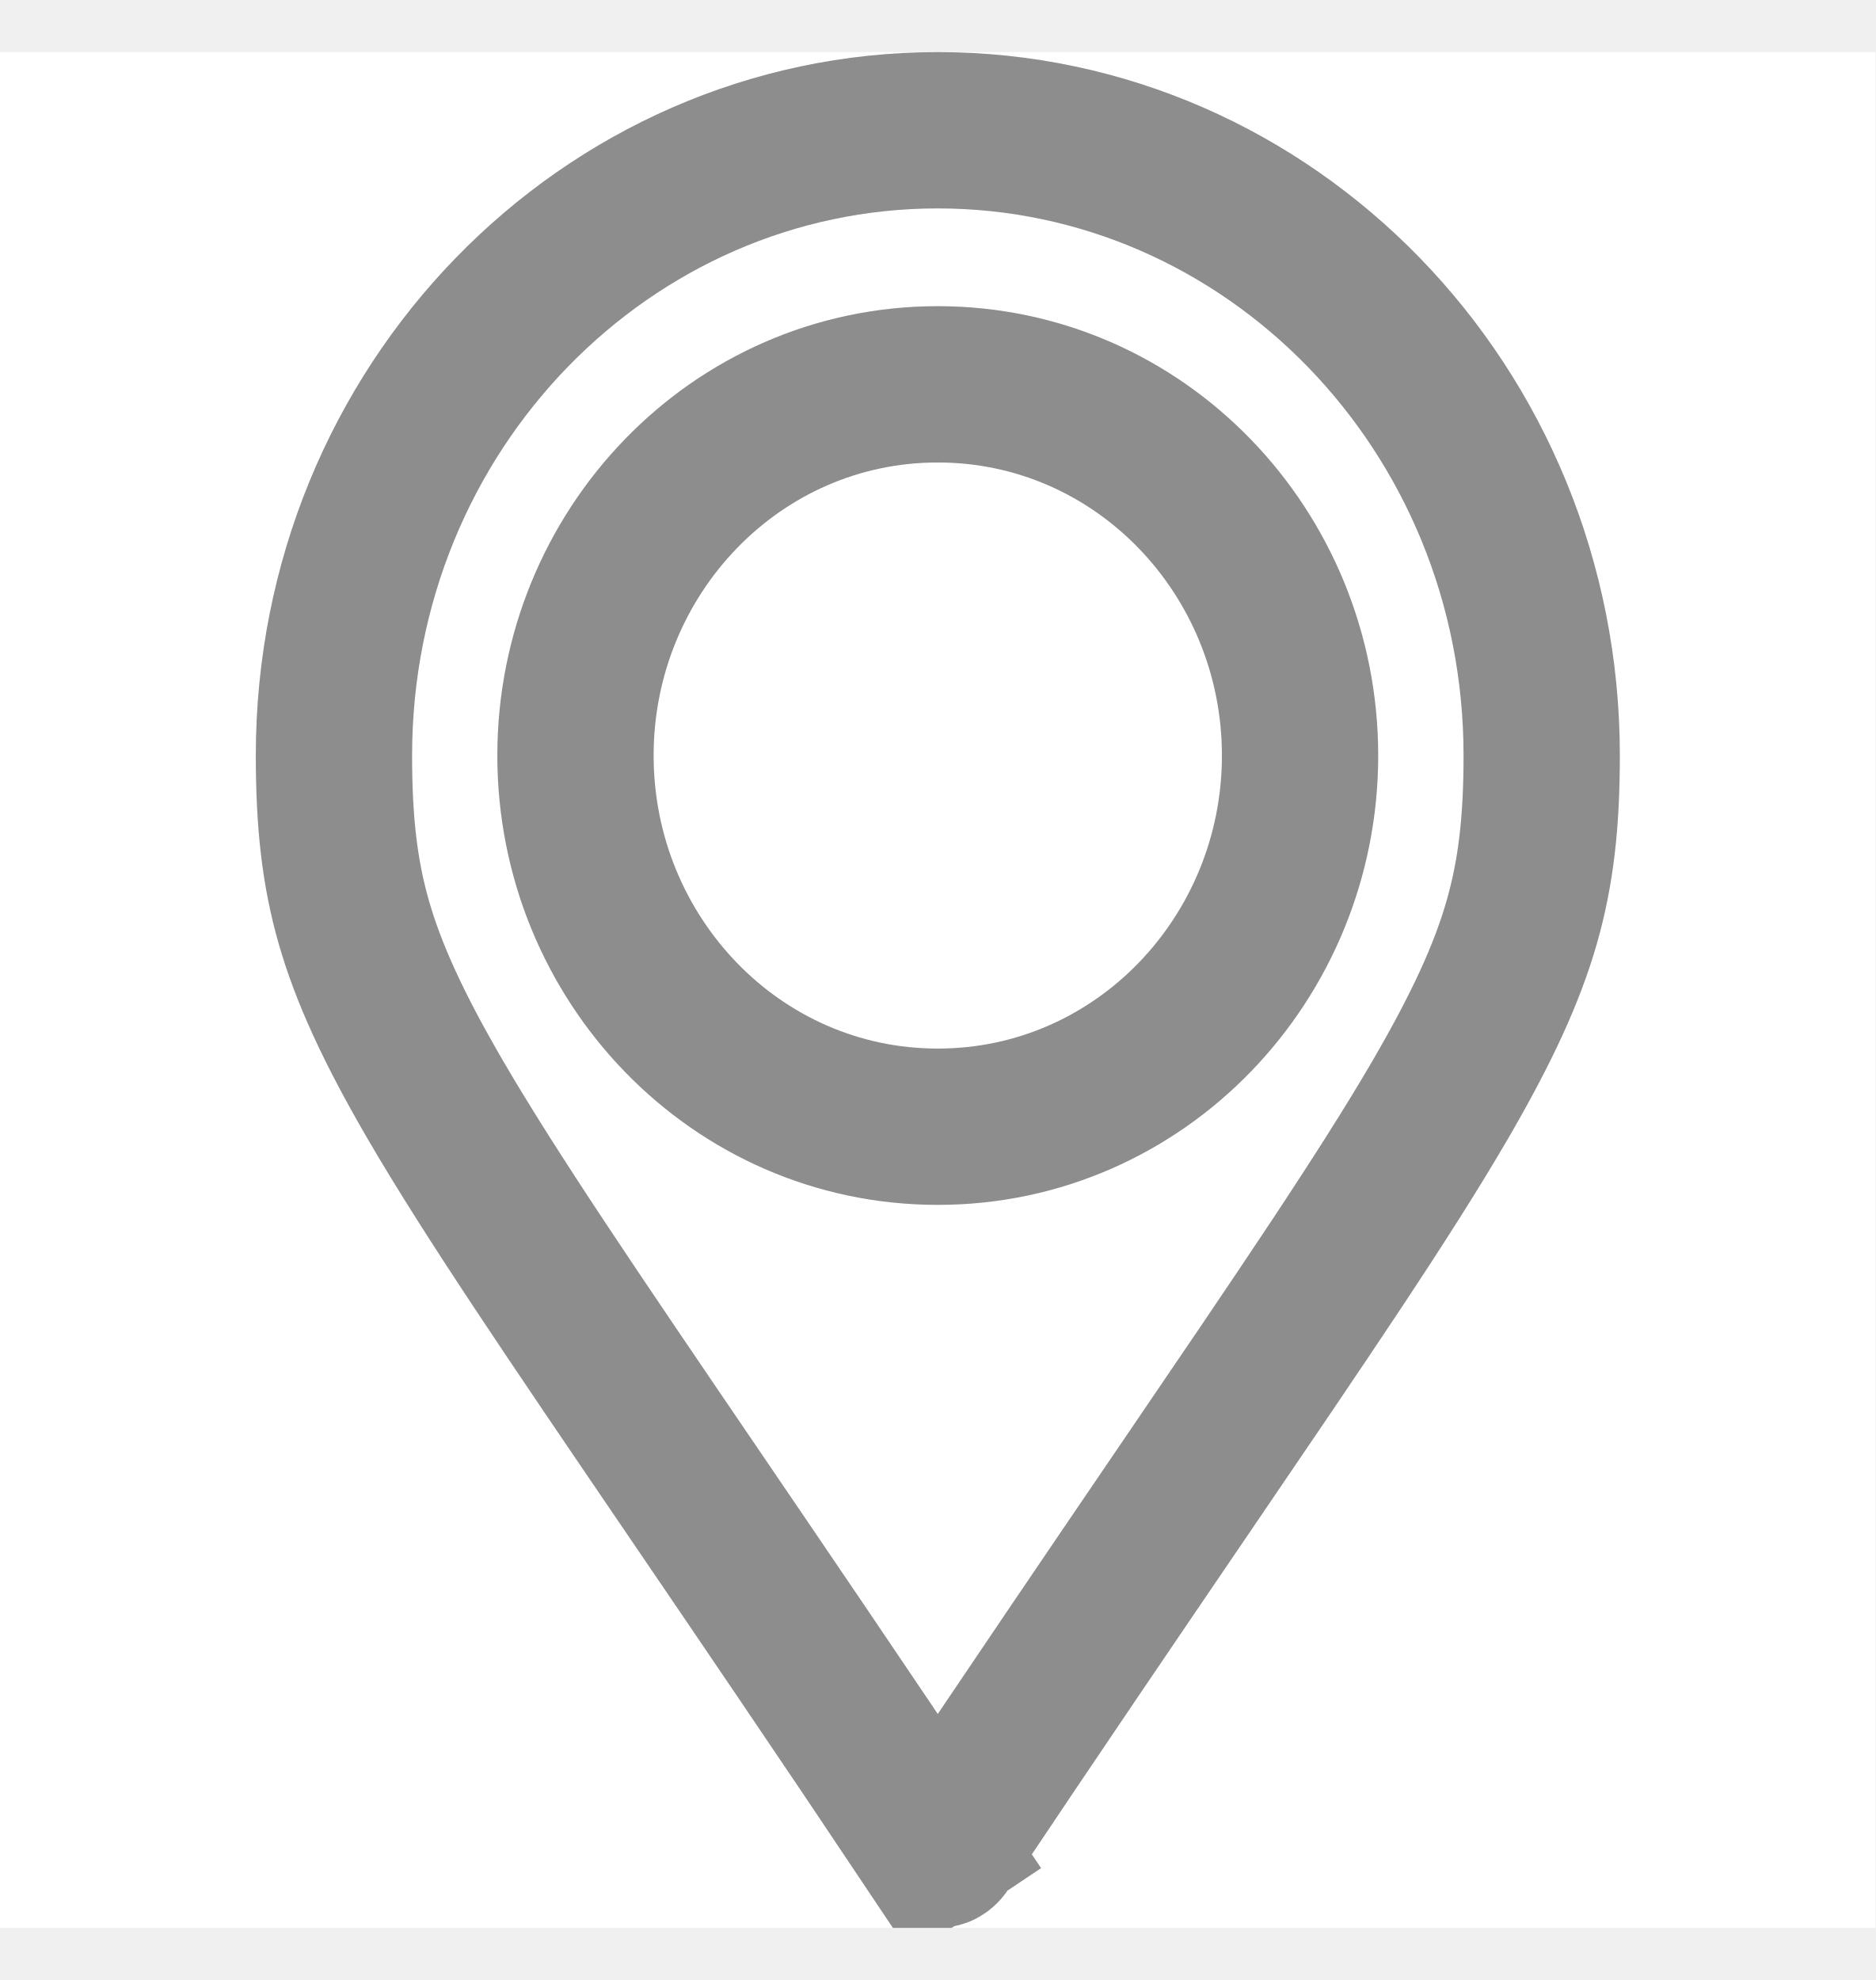
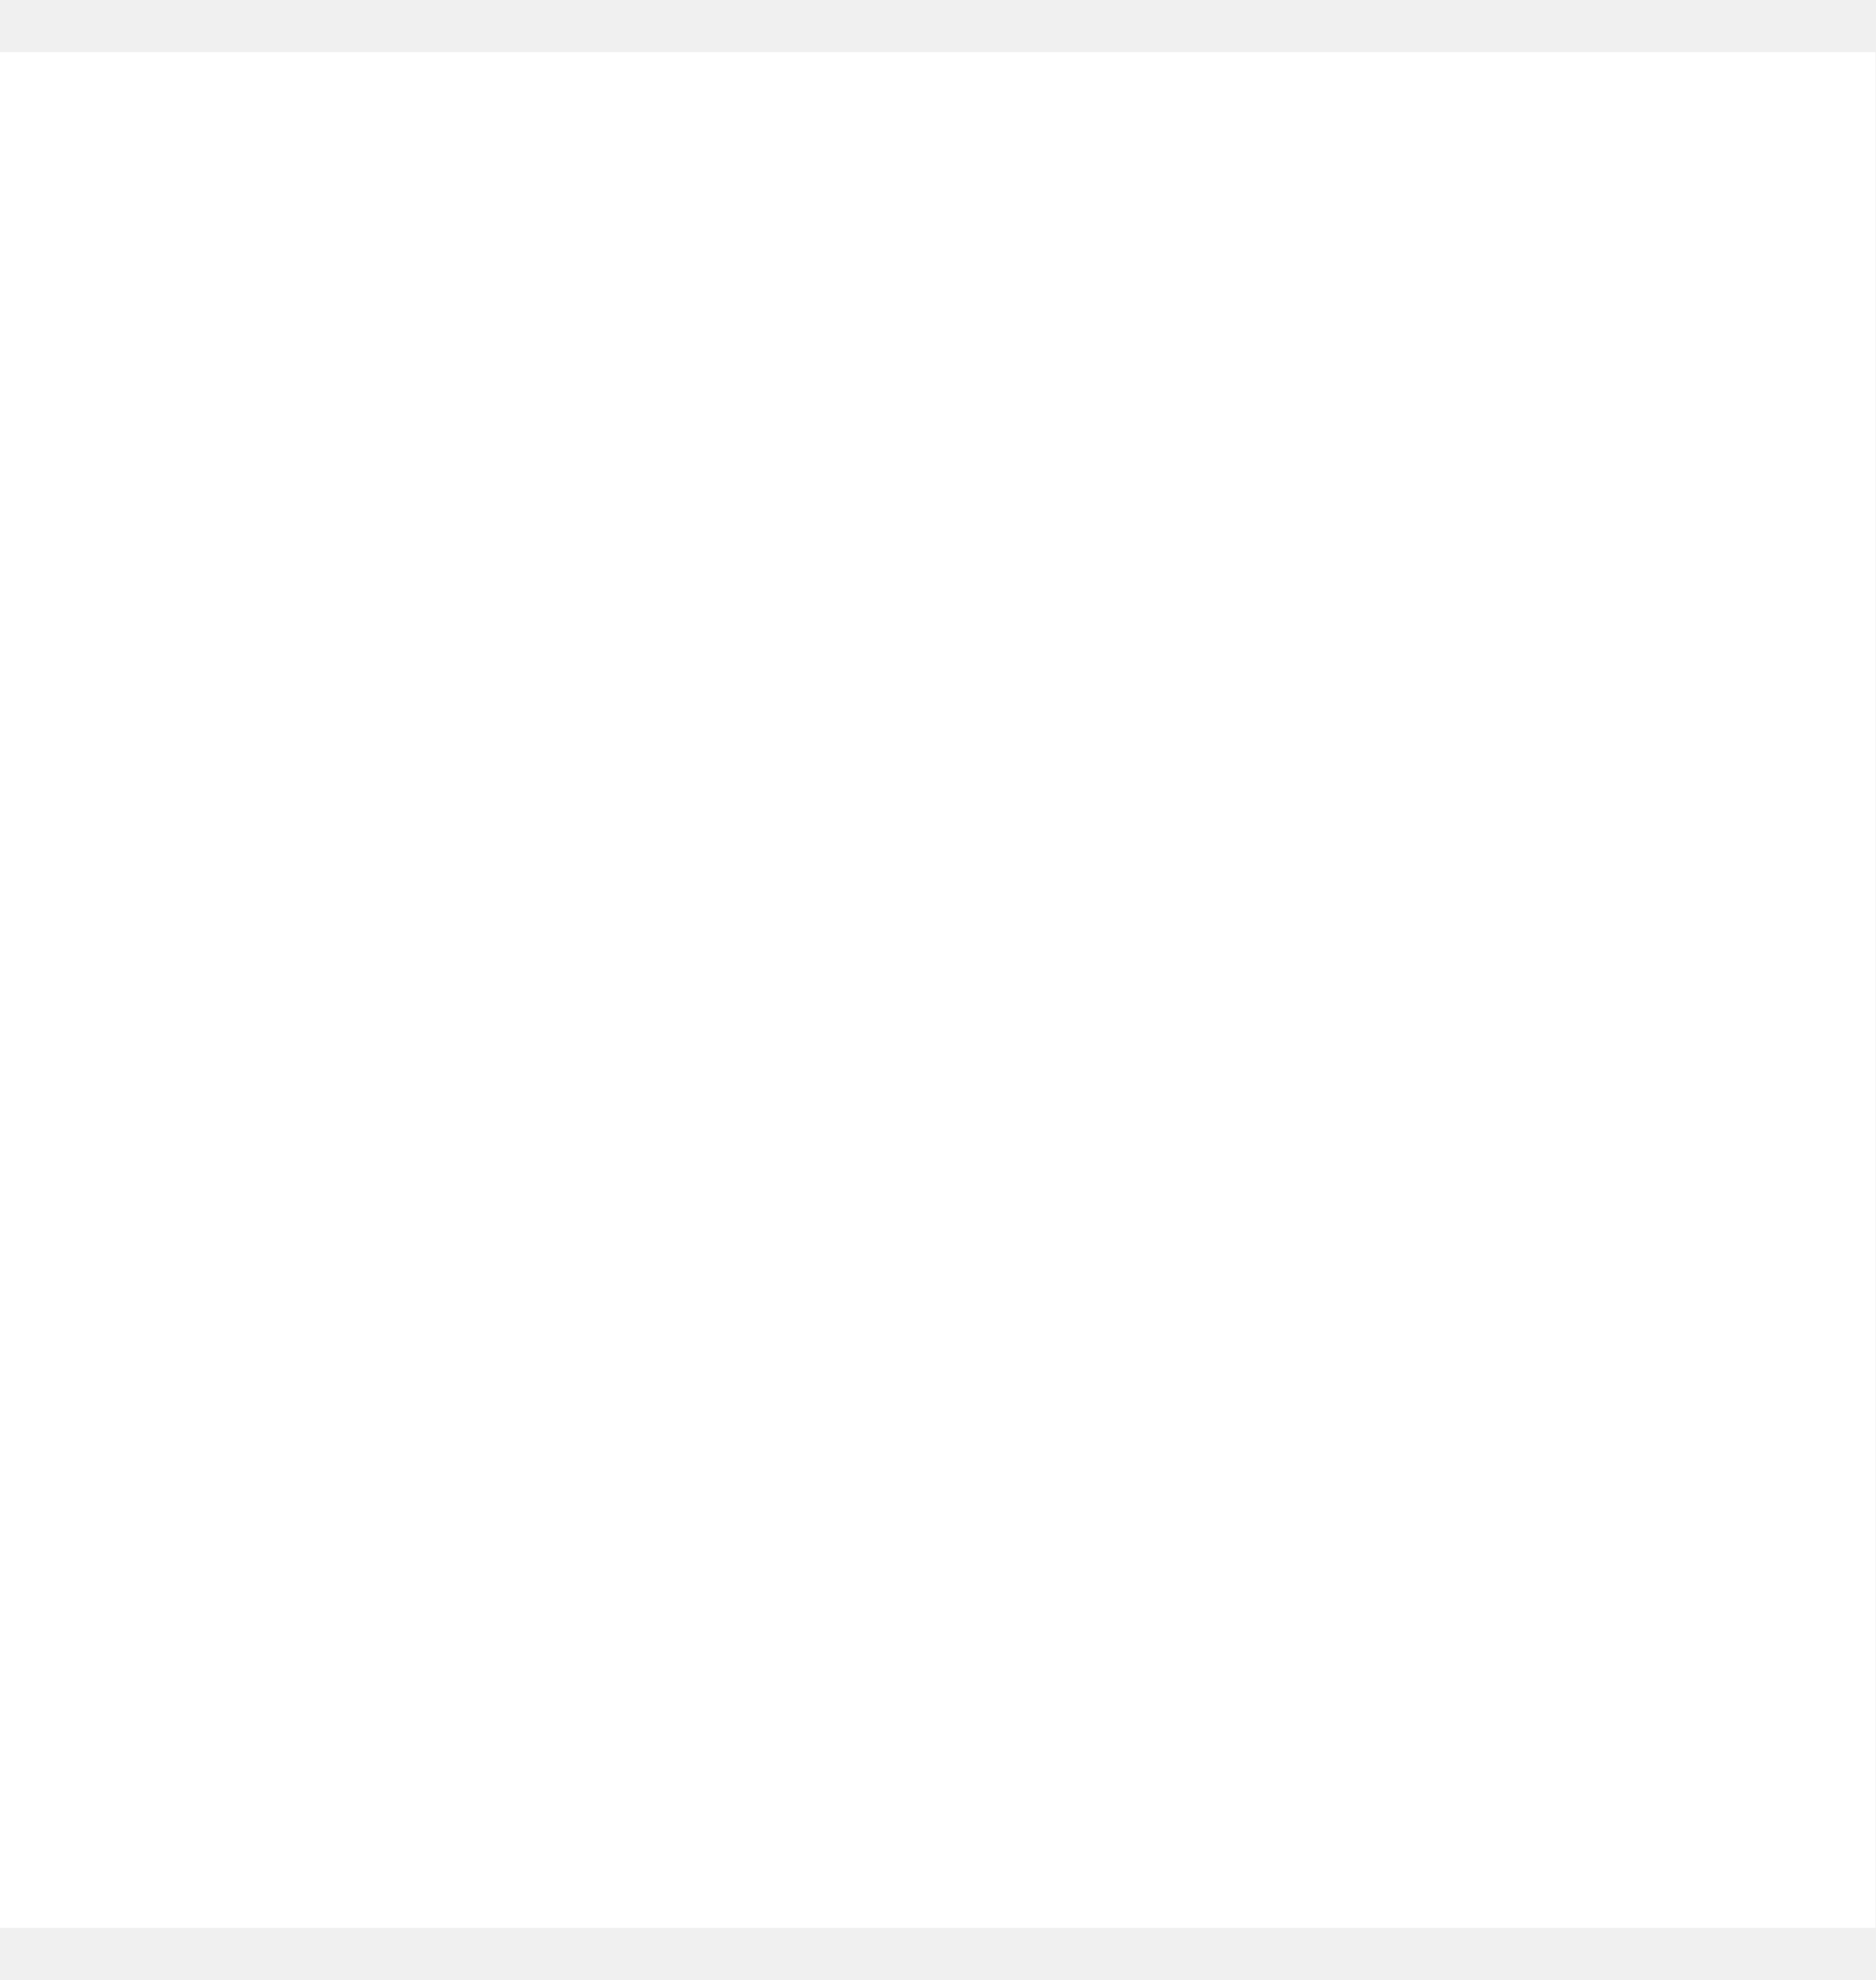
<svg xmlns="http://www.w3.org/2000/svg" width="18" height="19" viewBox="0 0 18 19" fill="none">
  <g clip-path="url(#clip0_2_260)">
-     <rect width="18" height="18" transform="translate(0 0.5)" fill="white" />
-     <path d="M8.951 17.72C8.049 16.372 7.286 15.251 6.64 14.302C5.494 12.618 4.715 11.474 4.181 10.559C3.774 9.86 3.536 9.338 3.396 8.851C3.258 8.369 3.205 7.885 3.205 7.25C3.205 3.914 5.821 1.25 9 1.25C12.179 1.25 14.796 3.914 14.796 7.25C14.796 7.885 14.742 8.369 14.604 8.851C14.464 9.338 14.226 9.86 13.819 10.559C13.286 11.474 12.506 12.618 11.36 14.302C10.714 15.251 9.951 16.372 9.05 17.719C9.039 17.735 9.029 17.741 9.024 17.744C9.017 17.748 9.009 17.75 9 17.75C8.991 17.75 8.983 17.748 8.976 17.744C8.971 17.741 8.961 17.735 8.95 17.719L8.327 18.137L8.951 17.72ZM9 10.812C10.942 10.812 12.477 9.196 12.477 7.25C12.477 5.304 10.942 3.688 9 3.688C7.058 3.688 5.523 5.304 5.523 7.25C5.523 9.196 7.058 10.812 9 10.812Z" stroke="#8D8D8D" stroke-width="1.5" />
+     <rect width="18" height="18" transform="translate(0 0.5)" fill="white" stroke="none" />
+     <path d="M8.951 17.72C8.049 16.372 7.286 15.251 6.64 14.302C5.494 12.618 4.715 11.474 4.181 10.559C3.774 9.86 3.536 9.338 3.396 8.851C3.258 8.369 3.205 7.885 3.205 7.25C3.205 3.914 5.821 1.25 9 1.25C12.179 1.25 14.796 3.914 14.796 7.25C14.796 7.885 14.742 8.369 14.604 8.851C14.464 9.338 14.226 9.86 13.819 10.559C13.286 11.474 12.506 12.618 11.36 14.302C10.714 15.251 9.951 16.372 9.05 17.719C9.039 17.735 9.029 17.741 9.024 17.744C9.017 17.748 9.009 17.75 9 17.75C8.991 17.75 8.983 17.748 8.976 17.744C8.971 17.741 8.961 17.735 8.95 17.719L8.327 18.137L8.951 17.72ZM9 10.812C10.942 10.812 12.477 9.196 12.477 7.25C12.477 5.304 10.942 3.688 9 3.688C7.058 3.688 5.523 5.304 5.523 7.25C5.523 9.196 7.058 10.812 9 10.812Z" stroke-width="1.5" />
  </g>
  <defs>
    <clipPath id="clip0_2_260">
      <rect width="18" height="18" fill="white" transform="translate(0 0.5)" />
    </clipPath>
  </defs>
</svg>
